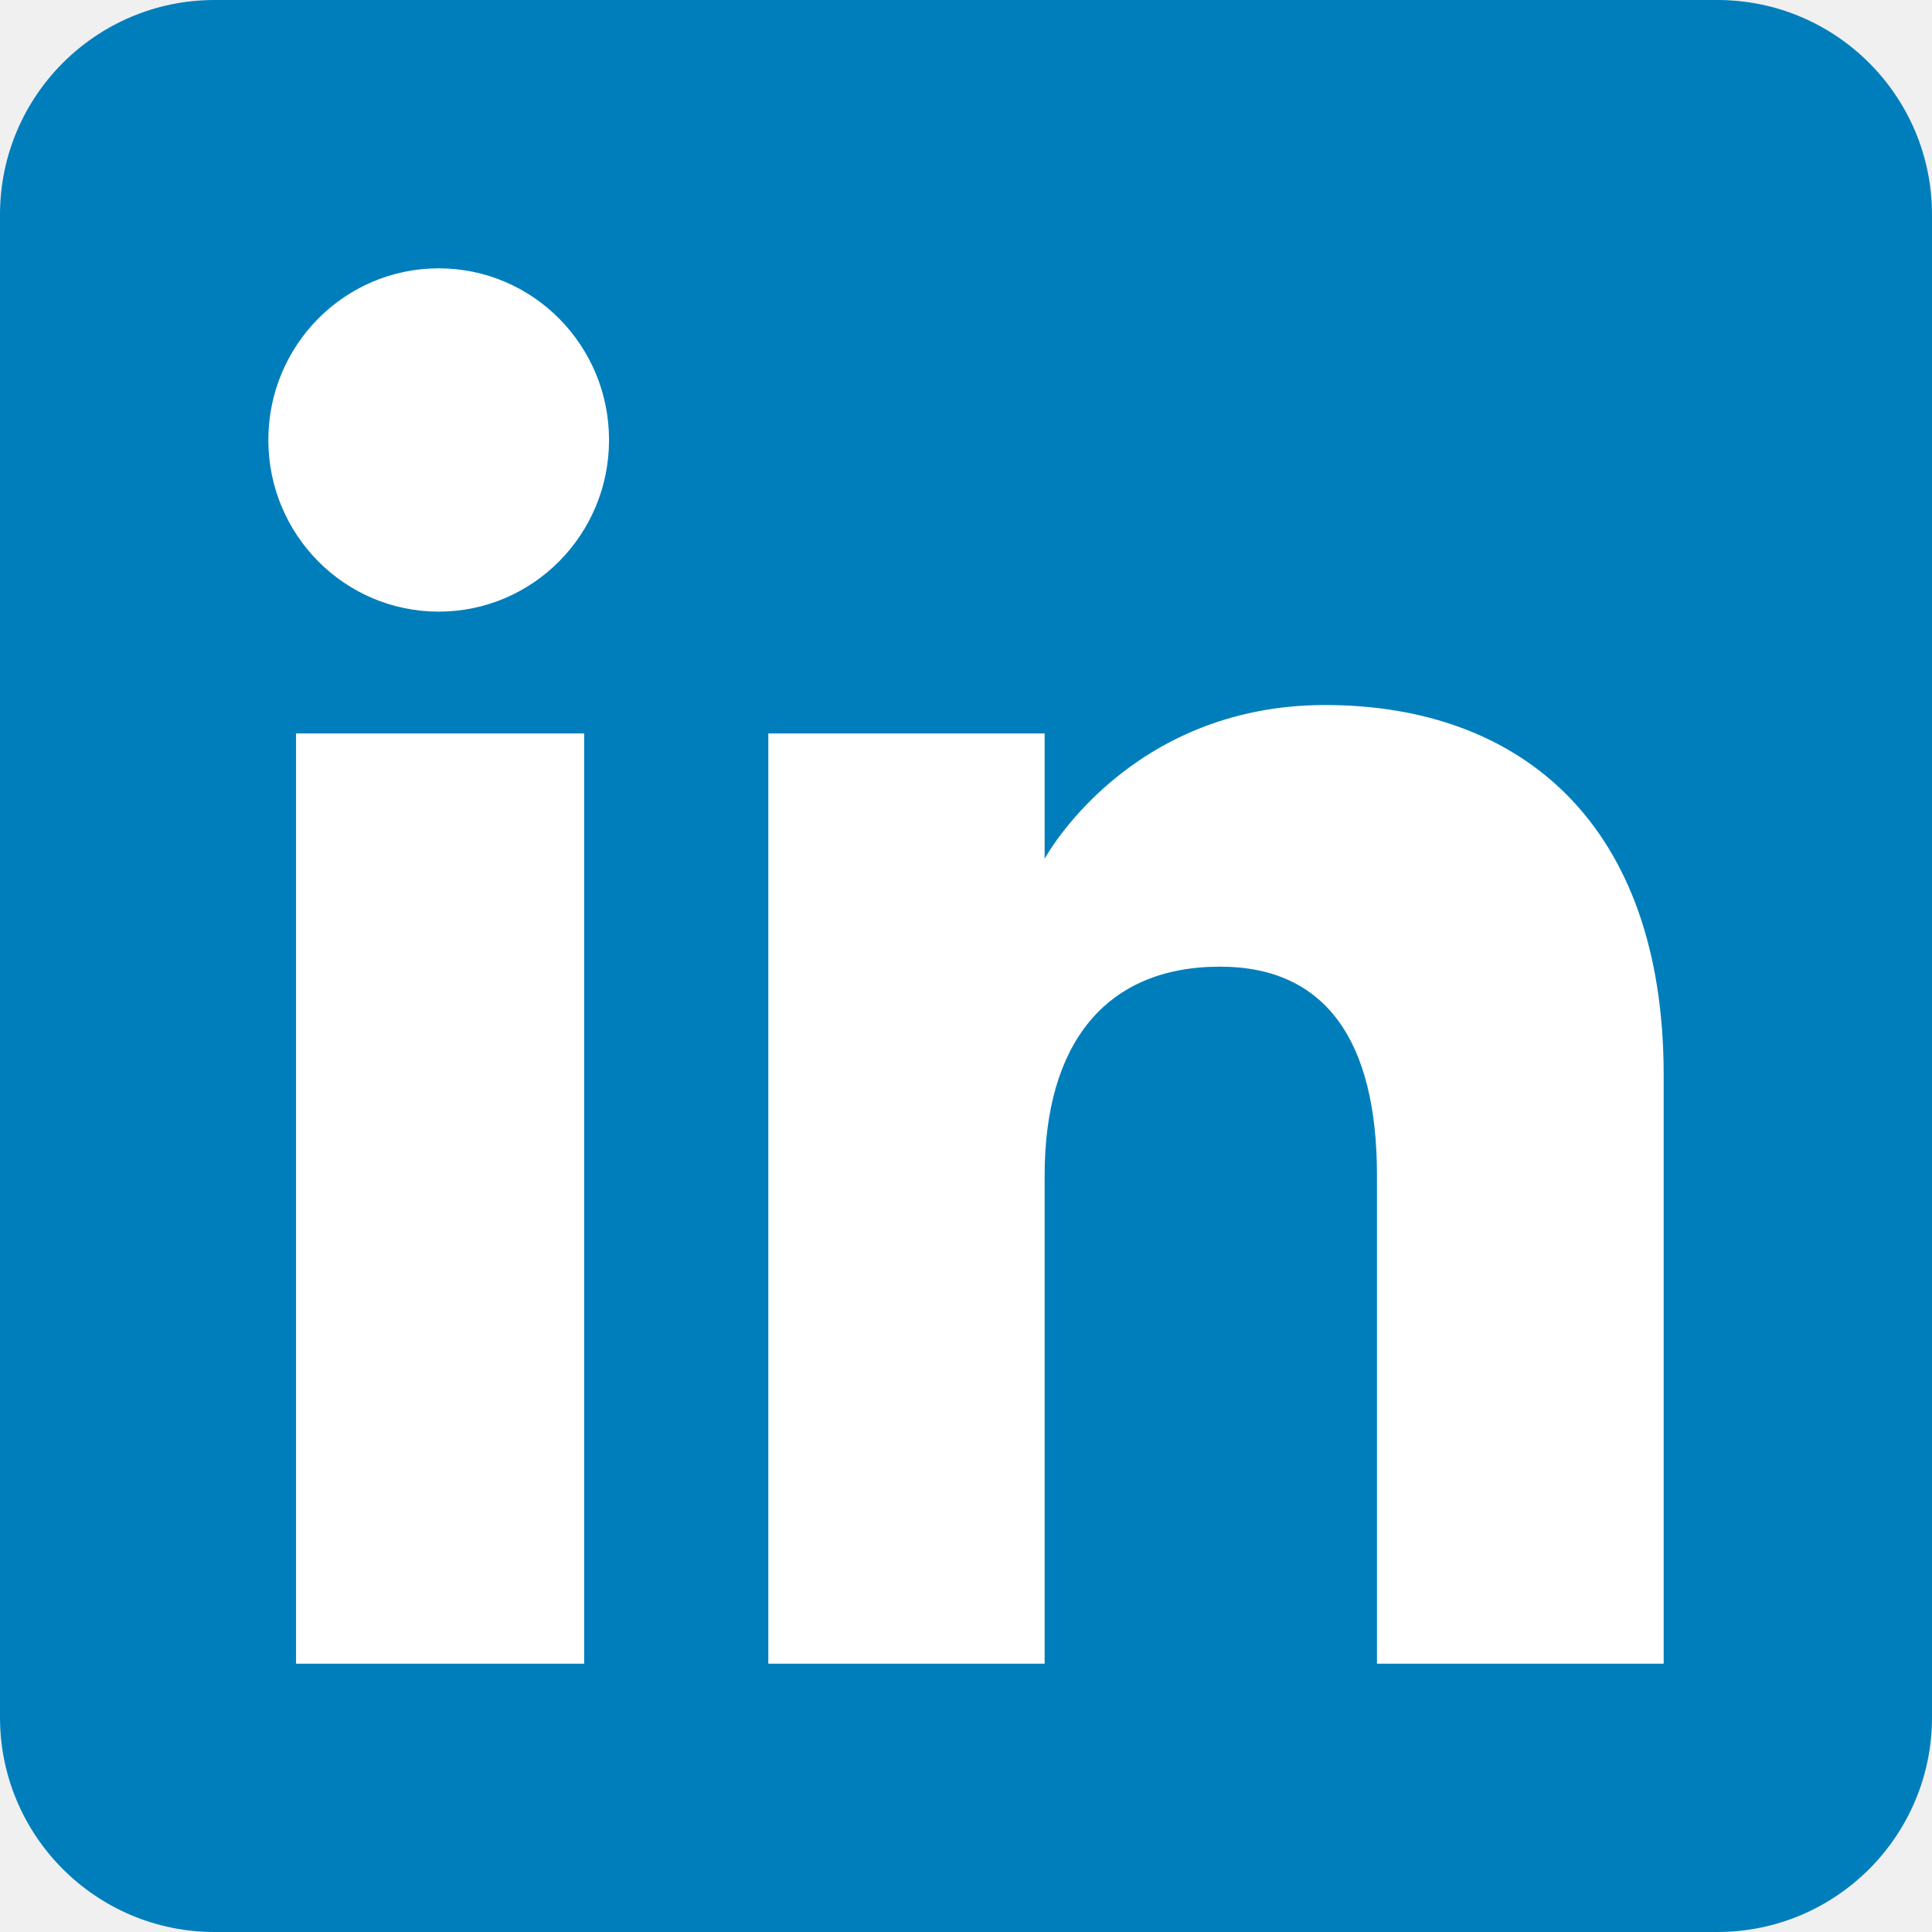
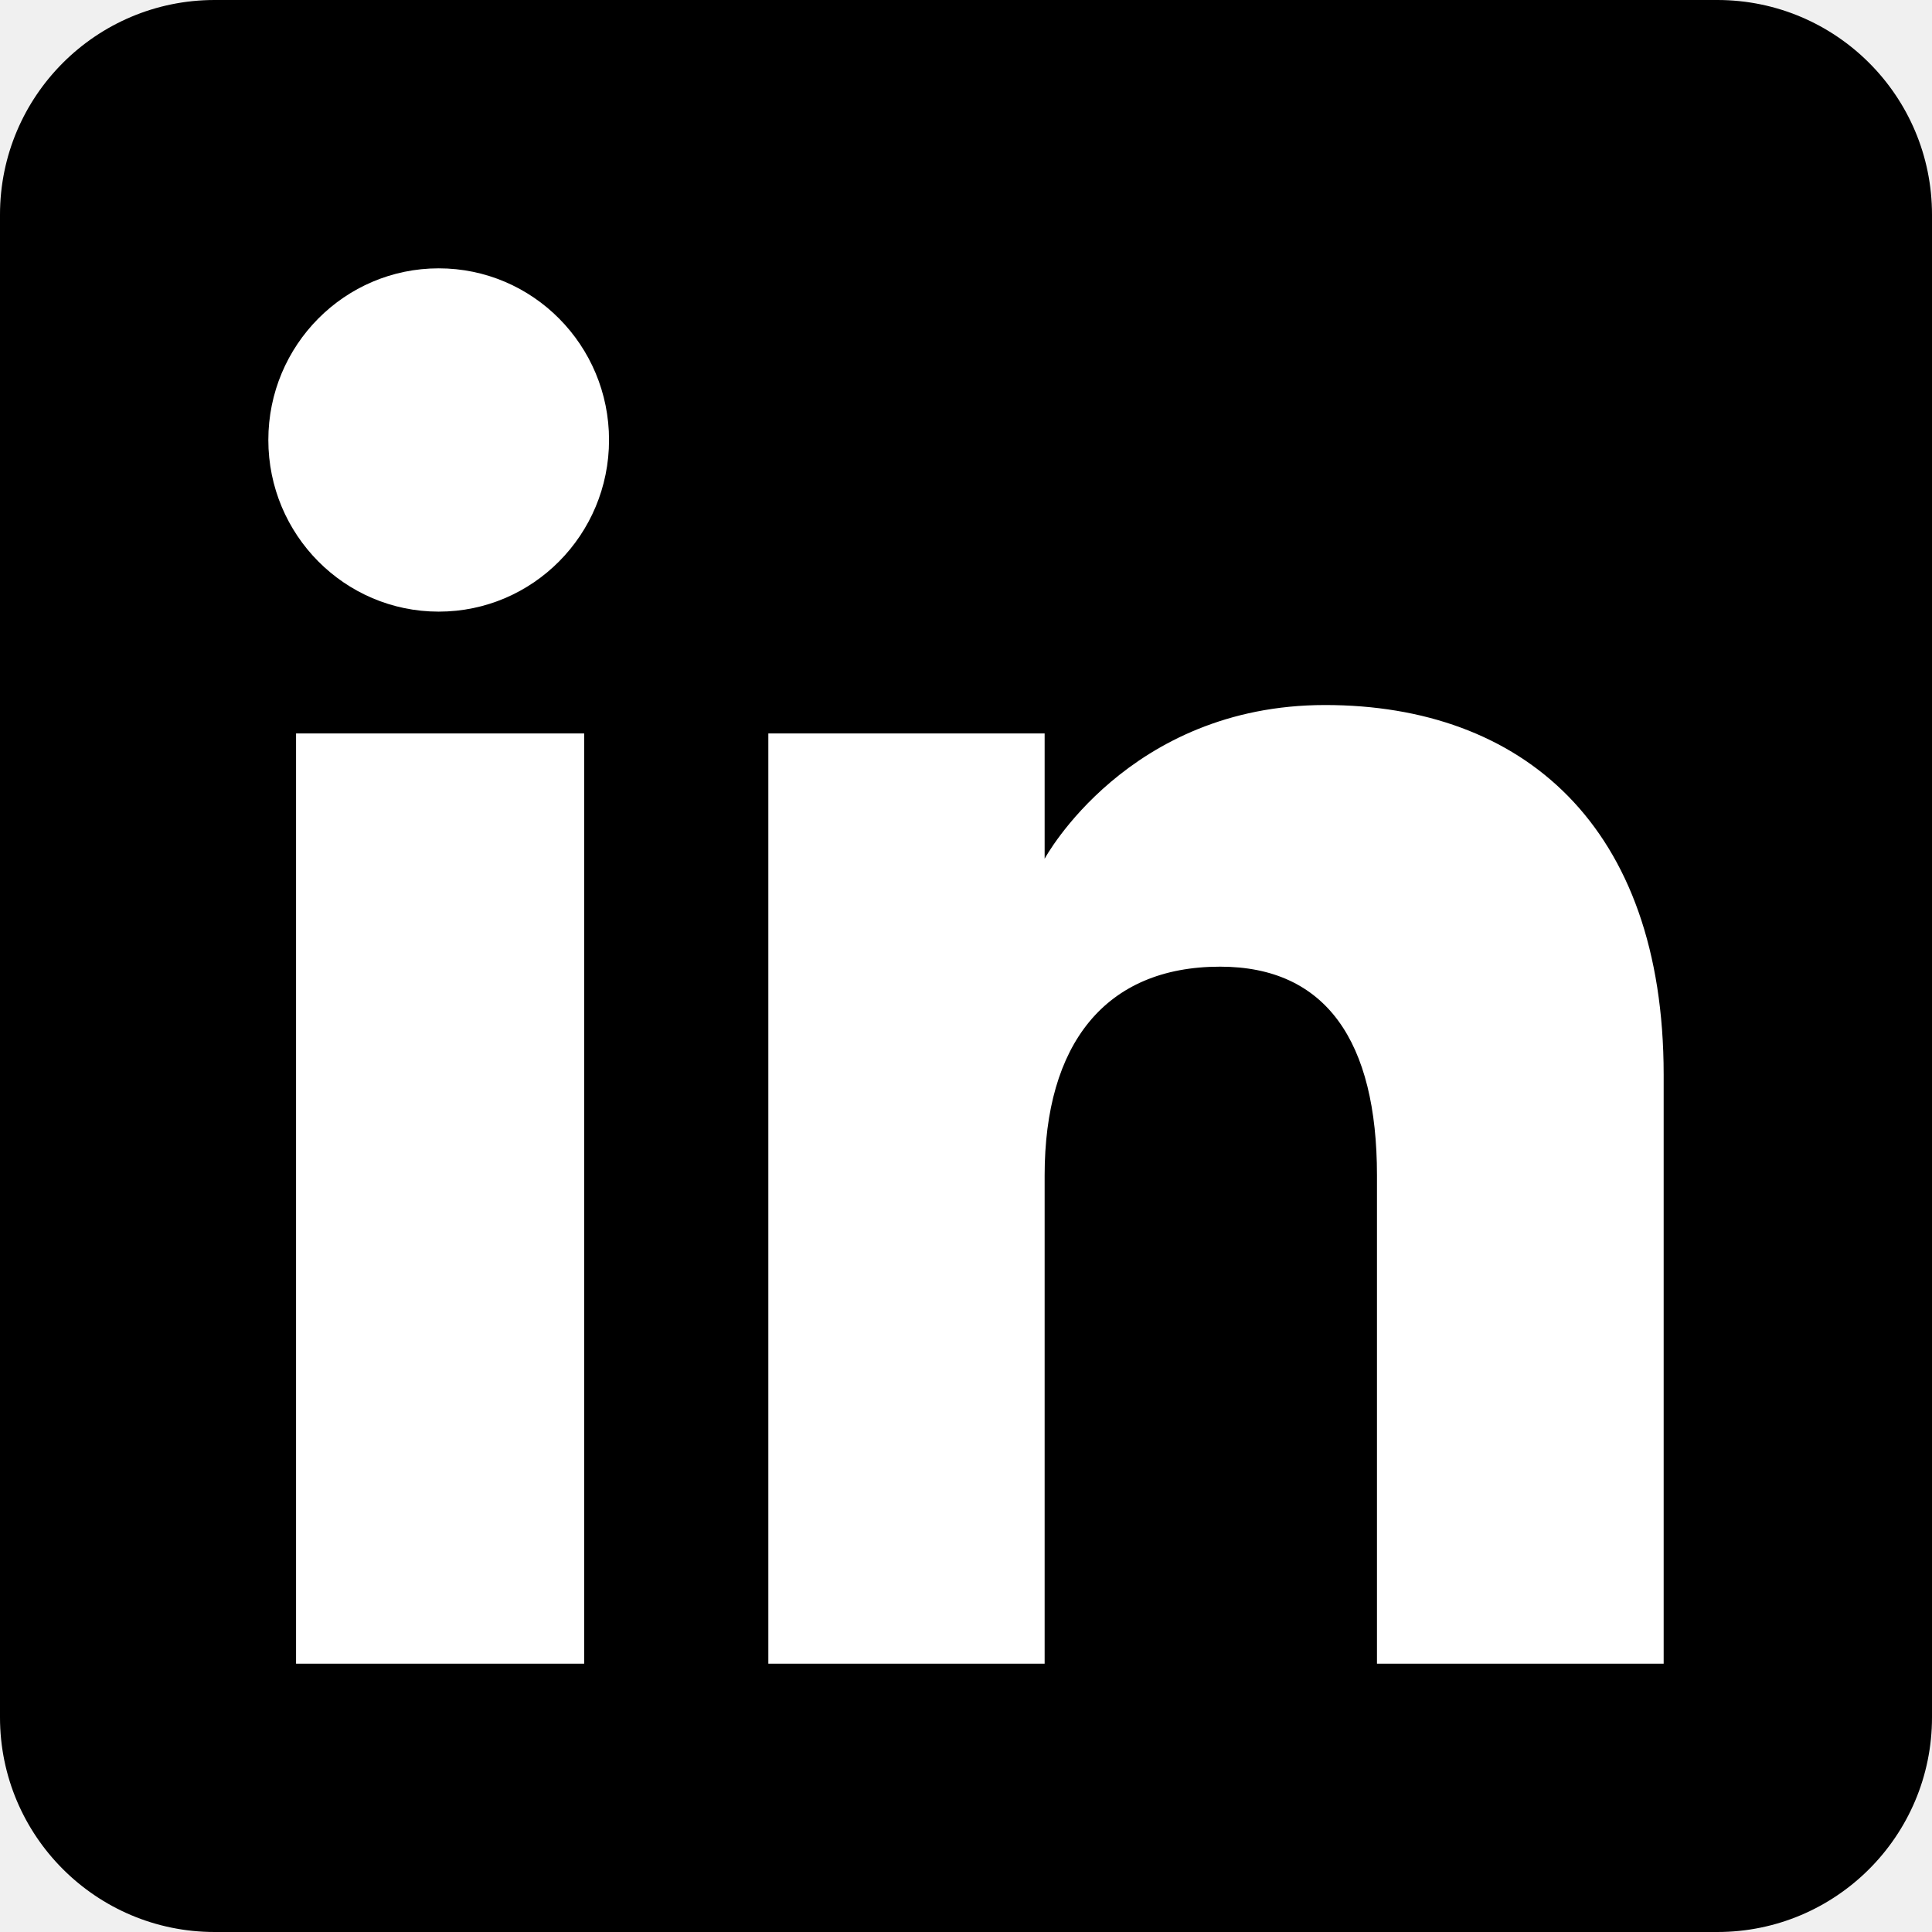
<svg xmlns="http://www.w3.org/2000/svg" width="64" height="64" viewBox="0 0 64 64" fill="none">
  <g clip-path="url(#clip0_65_91)">
-     <path fill-rule="evenodd" clip-rule="evenodd" d="M7.111 64H56.889C60.816 64 64 60.816 64 56.889V7.111C64 3.184 60.816 0 56.889 0H7.111C3.184 0 0 3.184 0 7.111V56.889C0 60.816 3.184 64 7.111 64Z" fill="#007EBB" />
+     <path fill-rule="evenodd" clip-rule="evenodd" d="M7.111 64H56.889C60.816 64 64 60.816 64 56.889V7.111C64 3.184 60.816 0 56.889 0H7.111C3.184 0 0 3.184 0 7.111V56.889C0 60.816 3.184 64 7.111 64Z" fill="black" />
    <path fill-rule="evenodd" clip-rule="evenodd" d="M55.111 55.111H45.614V38.935C45.614 34.5 43.929 32.022 40.418 32.022C36.6 32.022 34.605 34.601 34.605 38.935V55.111H25.452V24.296H34.605V28.447C34.605 28.447 37.356 23.355 43.896 23.355C50.432 23.355 55.111 27.346 55.111 35.601V55.111ZM14.533 20.261C11.415 20.261 8.889 17.715 8.889 14.575C8.889 11.435 11.415 8.889 14.533 8.889C17.65 8.889 20.175 11.435 20.175 14.575C20.175 17.715 17.65 20.261 14.533 20.261ZM9.807 55.111H19.351V24.296H9.807V55.111Z" fill="white" />
  </g>
  <defs>
    <clipPath id="clip0_65_91">
      <rect width="64" height="64" fill="white" />
    </clipPath>
  </defs>
</svg>
